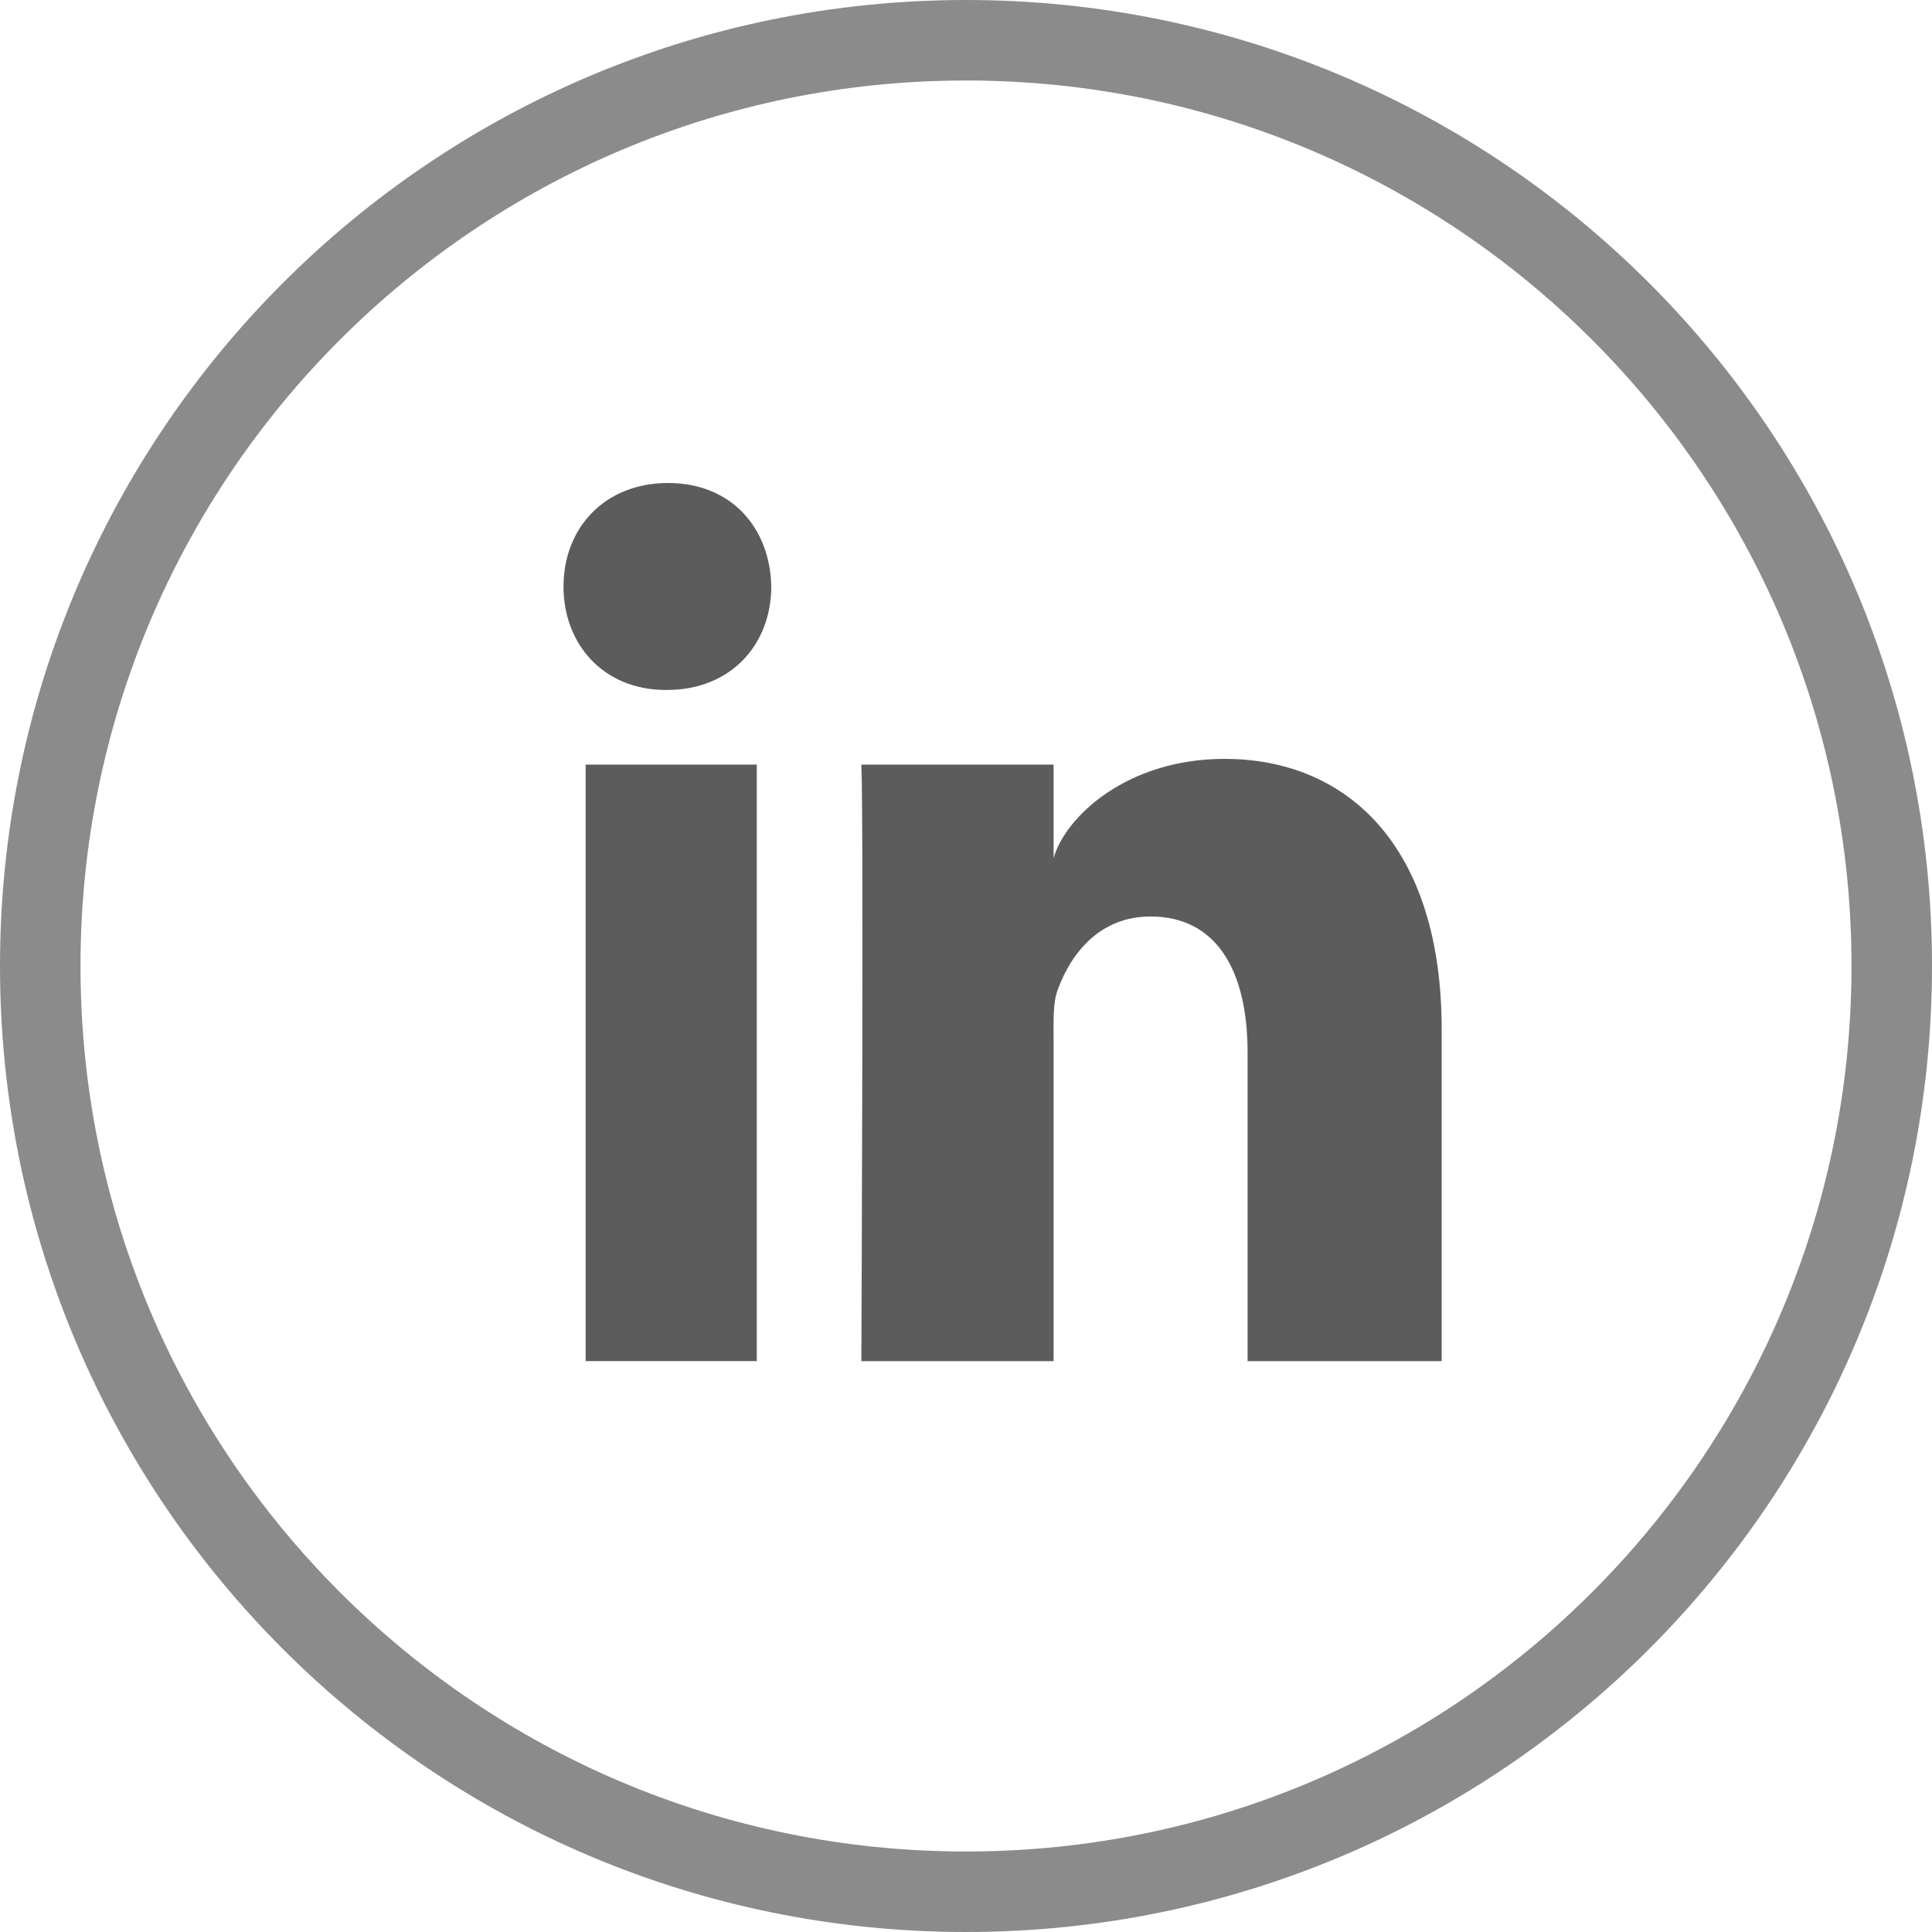
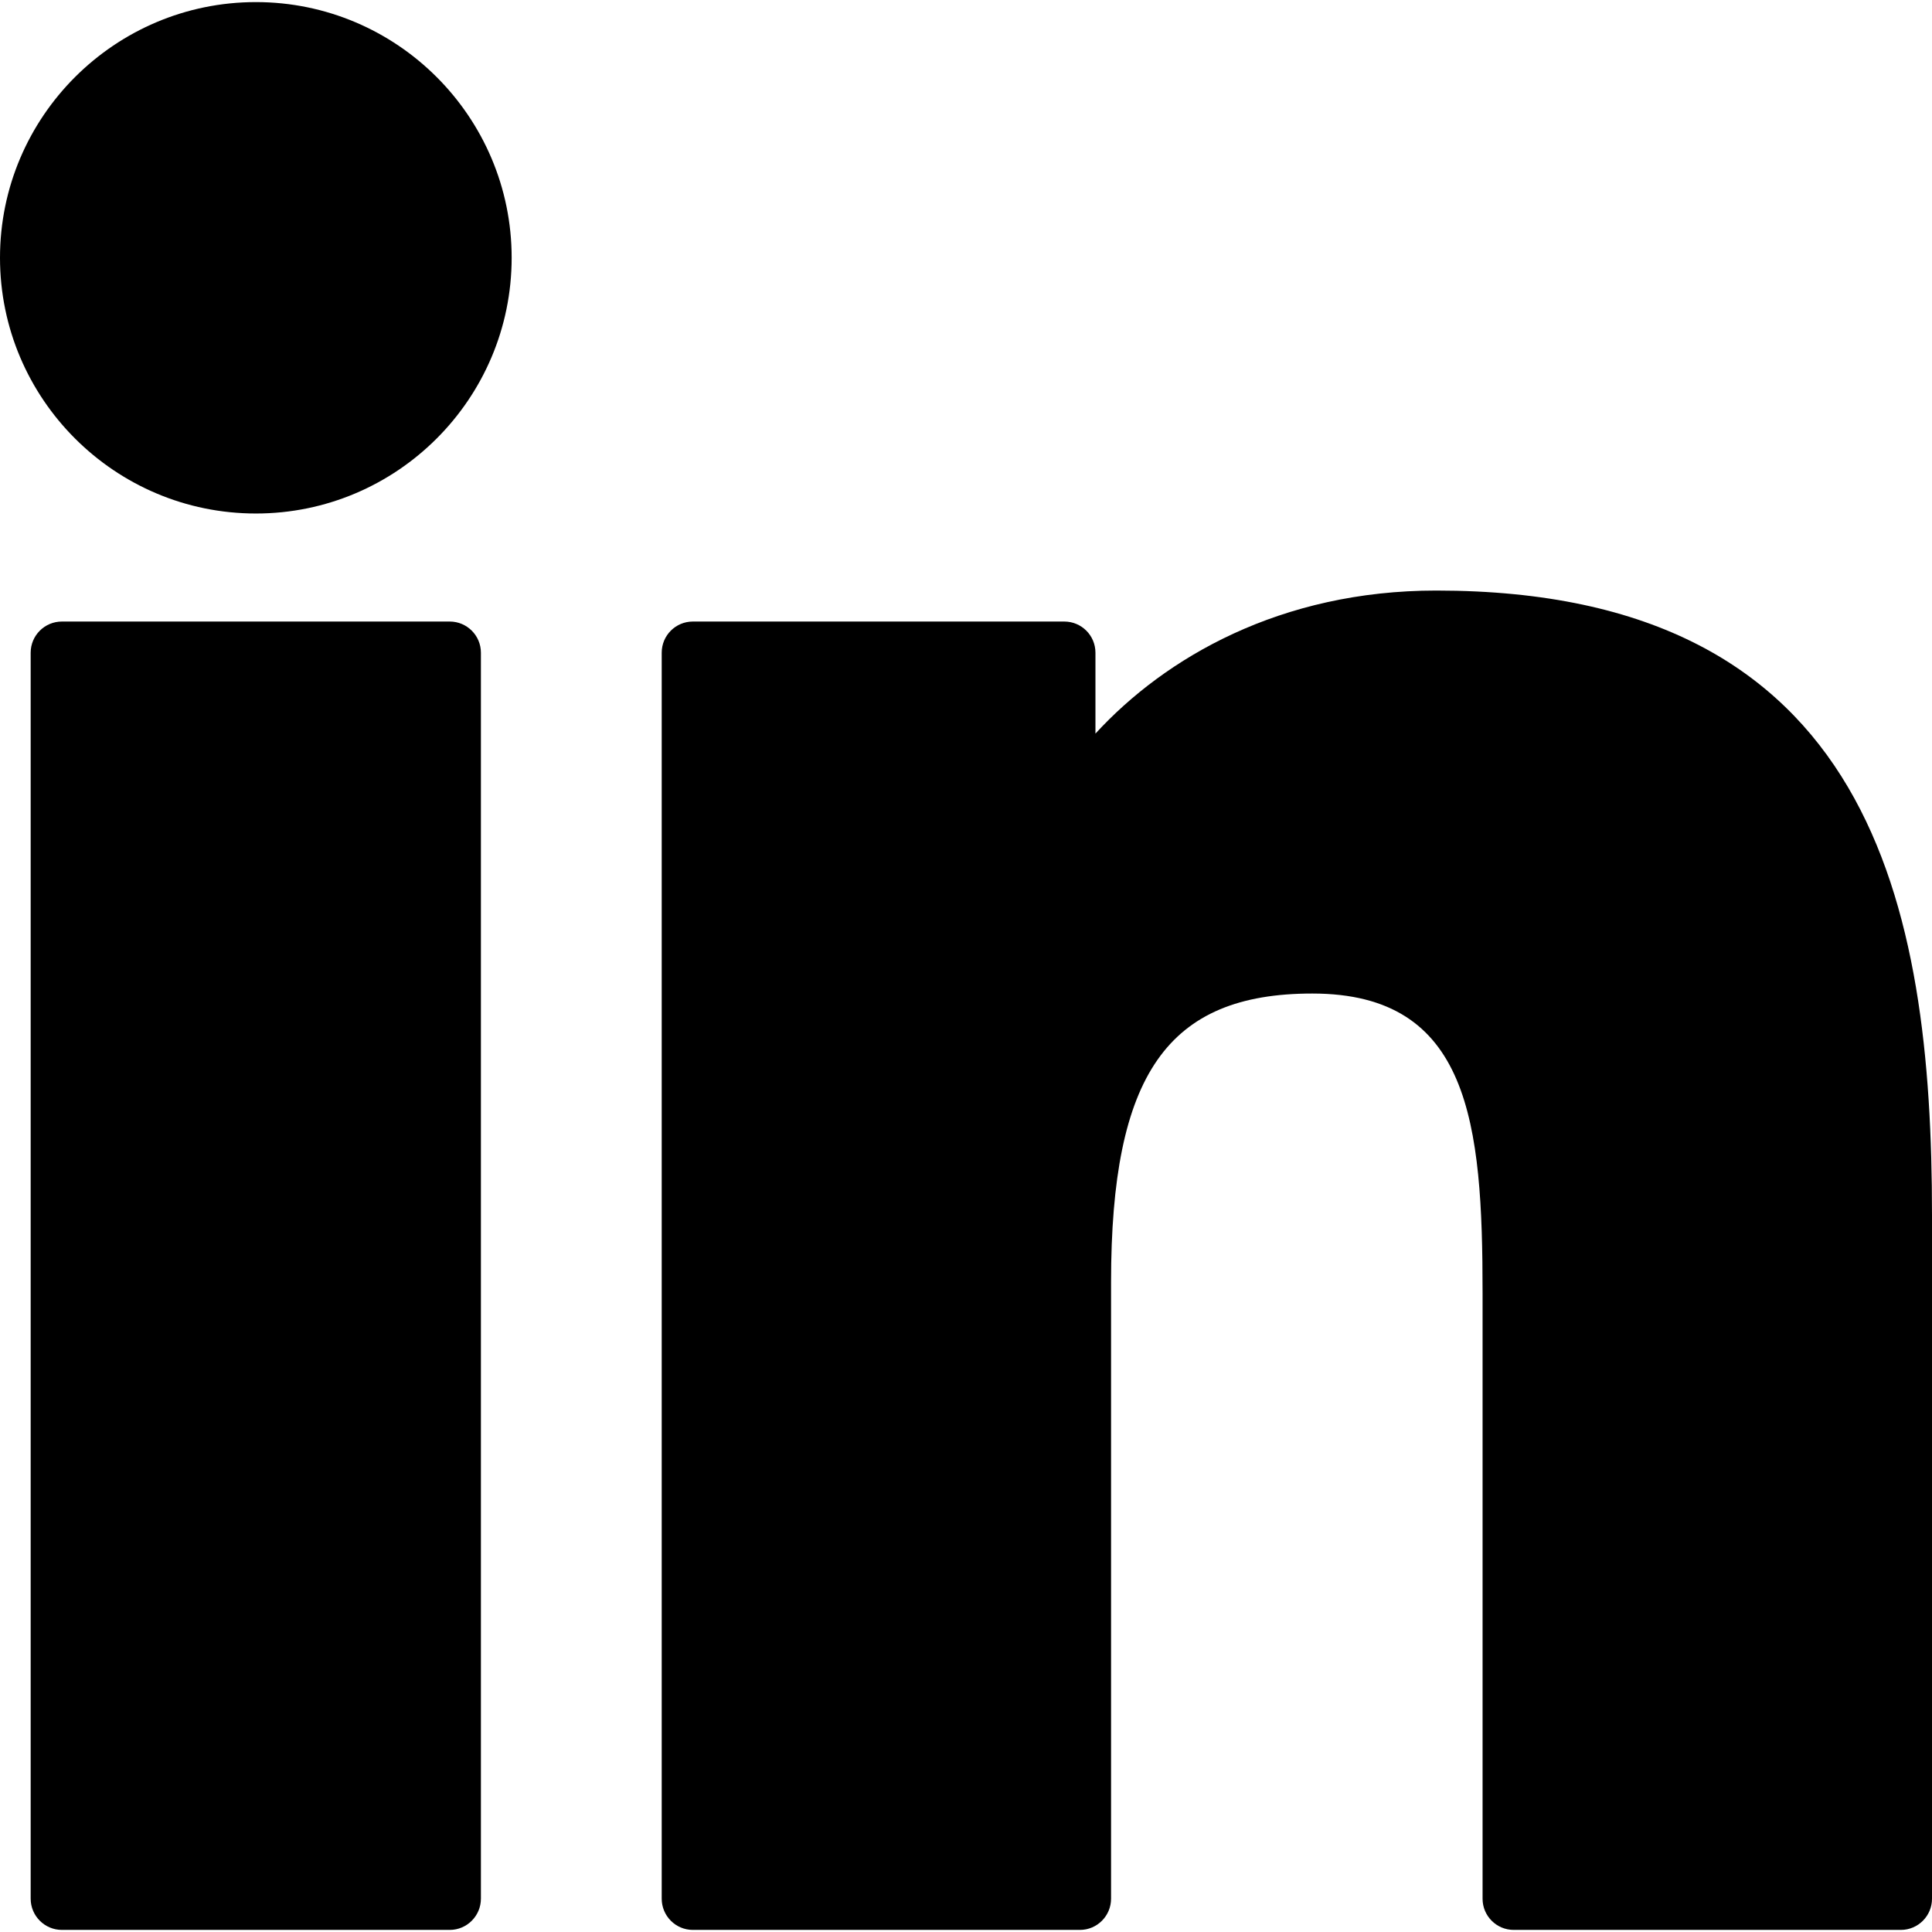
<svg xmlns="http://www.w3.org/2000/svg" width="24px" height="24px" viewBox="0 0 24 24" version="1.1">
  <defs />
-   <g id="Symbols" stroke="none" stroke-width="1" fill="none" fill-rule="evenodd" opacity="0.64">
-     <g id="sidebar-nav" transform="translate(-186, -707)">
-       <g id="social-hashtag" transform="translate(90, 707)">
-         <g id="social-icons">
-           <g id="linkedin" transform="translate(96, 0)">
-             <rect id="Rectangle" x="0" y="0" width="24" height="24" />
-             <circle id="Oval" stroke="#4A4A4A" cx="12" cy="12" r="11.5" />
-             <path d="M7.275,9.498 L9.401,9.498 L9.401,16.908 L7.275,16.908 L7.275,9.498 Z M8.284,8.571 L8.269,8.571 C7.499,8.571 7,8.005 7,7.287 C7,6.555 7.514,6 8.299,6 C9.083,6 9.566,6.554 9.581,7.285 C9.581,8.003 9.083,8.571 8.284,8.571 L8.284,8.571 Z M17.909,16.909 L15.498,16.909 L15.498,13.074 C15.498,12.07 15.121,11.385 14.292,11.385 C13.657,11.385 13.304,11.847 13.14,12.293 C13.079,12.453 13.088,12.676 13.088,12.899 L13.088,16.909 L10.7,16.909 C10.7,16.909 10.73,10.116 10.7,9.498 L13.088,9.498 L13.088,10.661 C13.229,10.153 13.993,9.427 15.211,9.427 C16.722,9.427 17.909,10.493 17.909,12.788 L17.909,16.909 L17.909,16.909 Z" id="Shape" fill="#000000" />
-           </g>
-         </g>
+   <g id="Hero-Explorations---Desktop-^BD" stroke="none" stroke-width="1" fill="none" fill-rule="evenodd">
+     <g id="004-linkedin" fill="#000000" fill-rule="nonzero">
+       <g id="linkedin">
+         <path d="M5.587,7.721 L0.769,7.721 C0.555,7.721 0.381,7.894 0.381,8.108 L0.381,23.586 C0.381,23.8 0.555,23.974 0.769,23.974 L5.587,23.974 C5.8,23.974 5.974,23.8 5.974,23.586 L5.974,8.108 C5.974,7.894 5.8,7.721 5.587,7.721 Z" id="XMLID_802_" />
+         <path d="M3.179,0.026 C1.426,0.026 0,1.451 0,3.202 C0,4.954 1.426,6.379 3.179,6.379 C4.931,6.379 6.356,4.954 6.356,3.202 C6.356,1.451 4.931,0.026 3.179,0.026 Z" id="XMLID_803_" />
+         <path d="M17.842,7.336 C15.907,7.336 14.476,8.168 13.608,9.113 L13.608,8.108 C13.608,7.894 13.435,7.721 13.221,7.721 L8.607,7.721 C8.393,7.721 8.22,7.894 8.22,8.108 L8.22,23.586 C8.22,23.8 8.393,23.974 8.607,23.974 L13.415,23.974 C13.629,23.974 13.802,23.8 13.802,23.586 L13.802,15.928 C13.802,13.348 14.503,12.342 16.302,12.342 C18.261,12.342 18.417,13.954 18.417,16.061 L18.417,23.587 C18.417,23.8 18.59,23.974 18.804,23.974 L23.613,23.974 C23.827,23.974 24,23.8 24,23.587 L24,15.096 C24,11.259 23.268,7.336 17.842,7.336 Z" id="XMLID_804_" />
      </g>
    </g>
  </g>
</svg>
